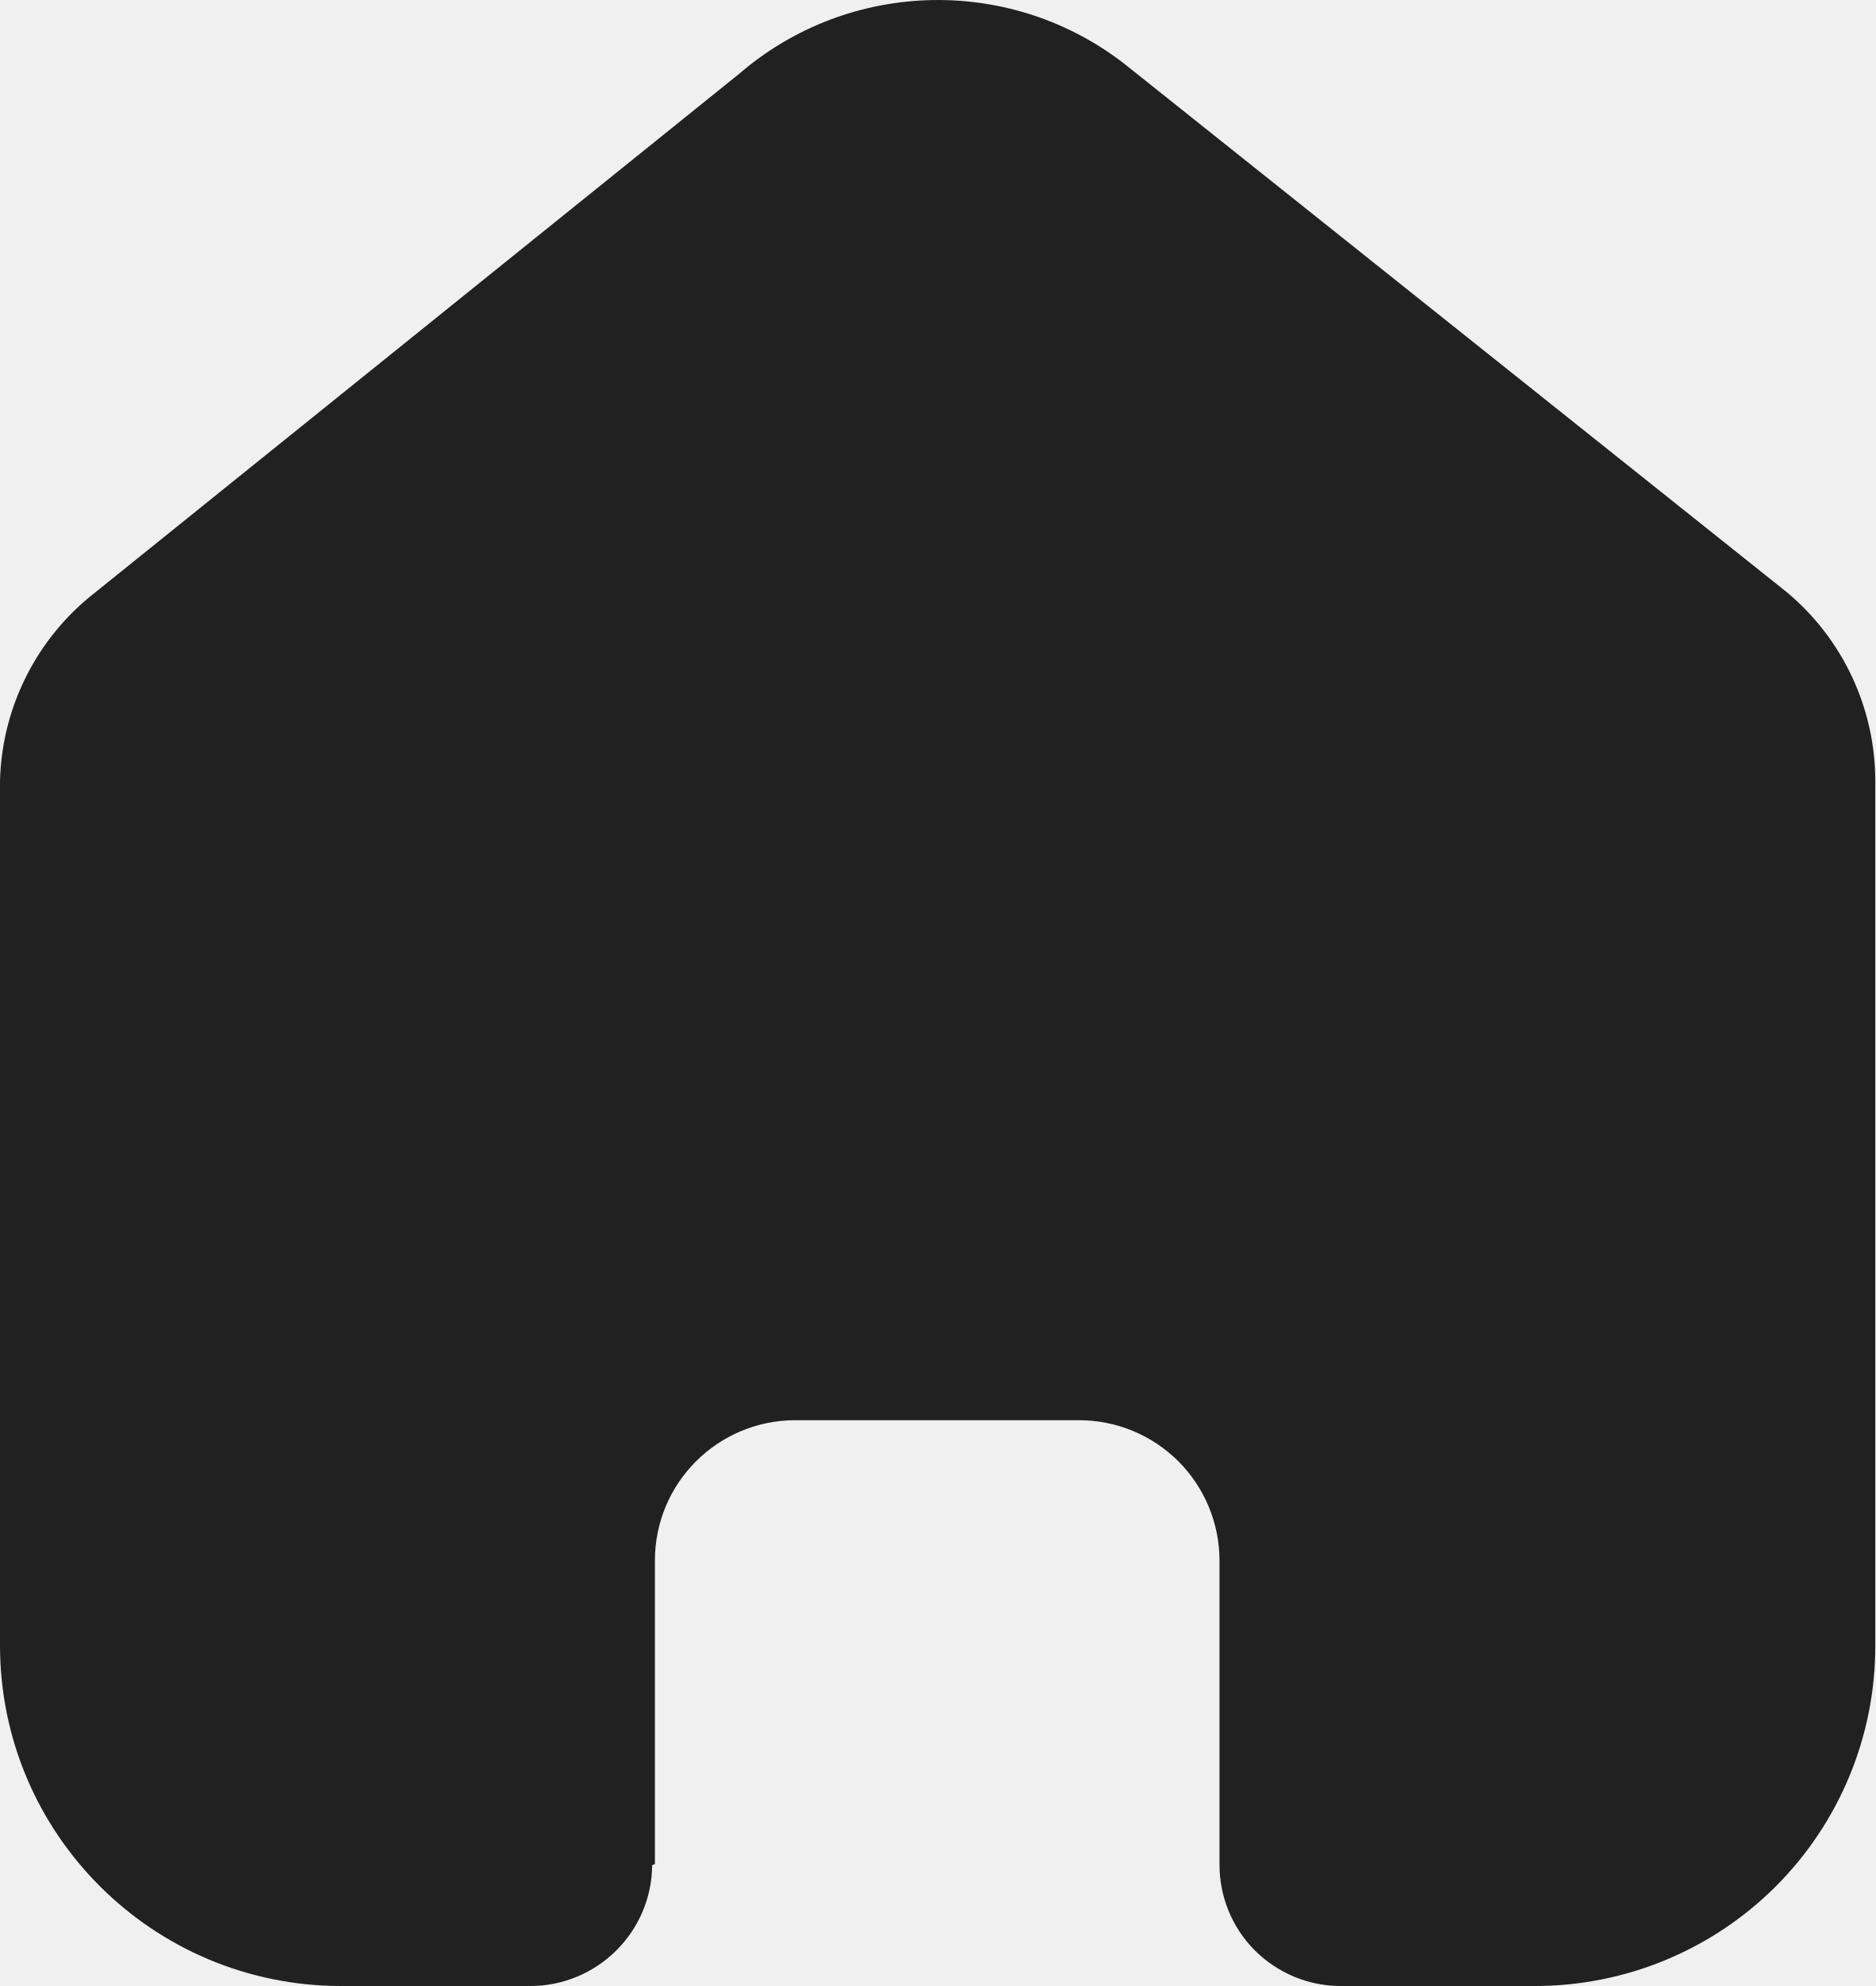
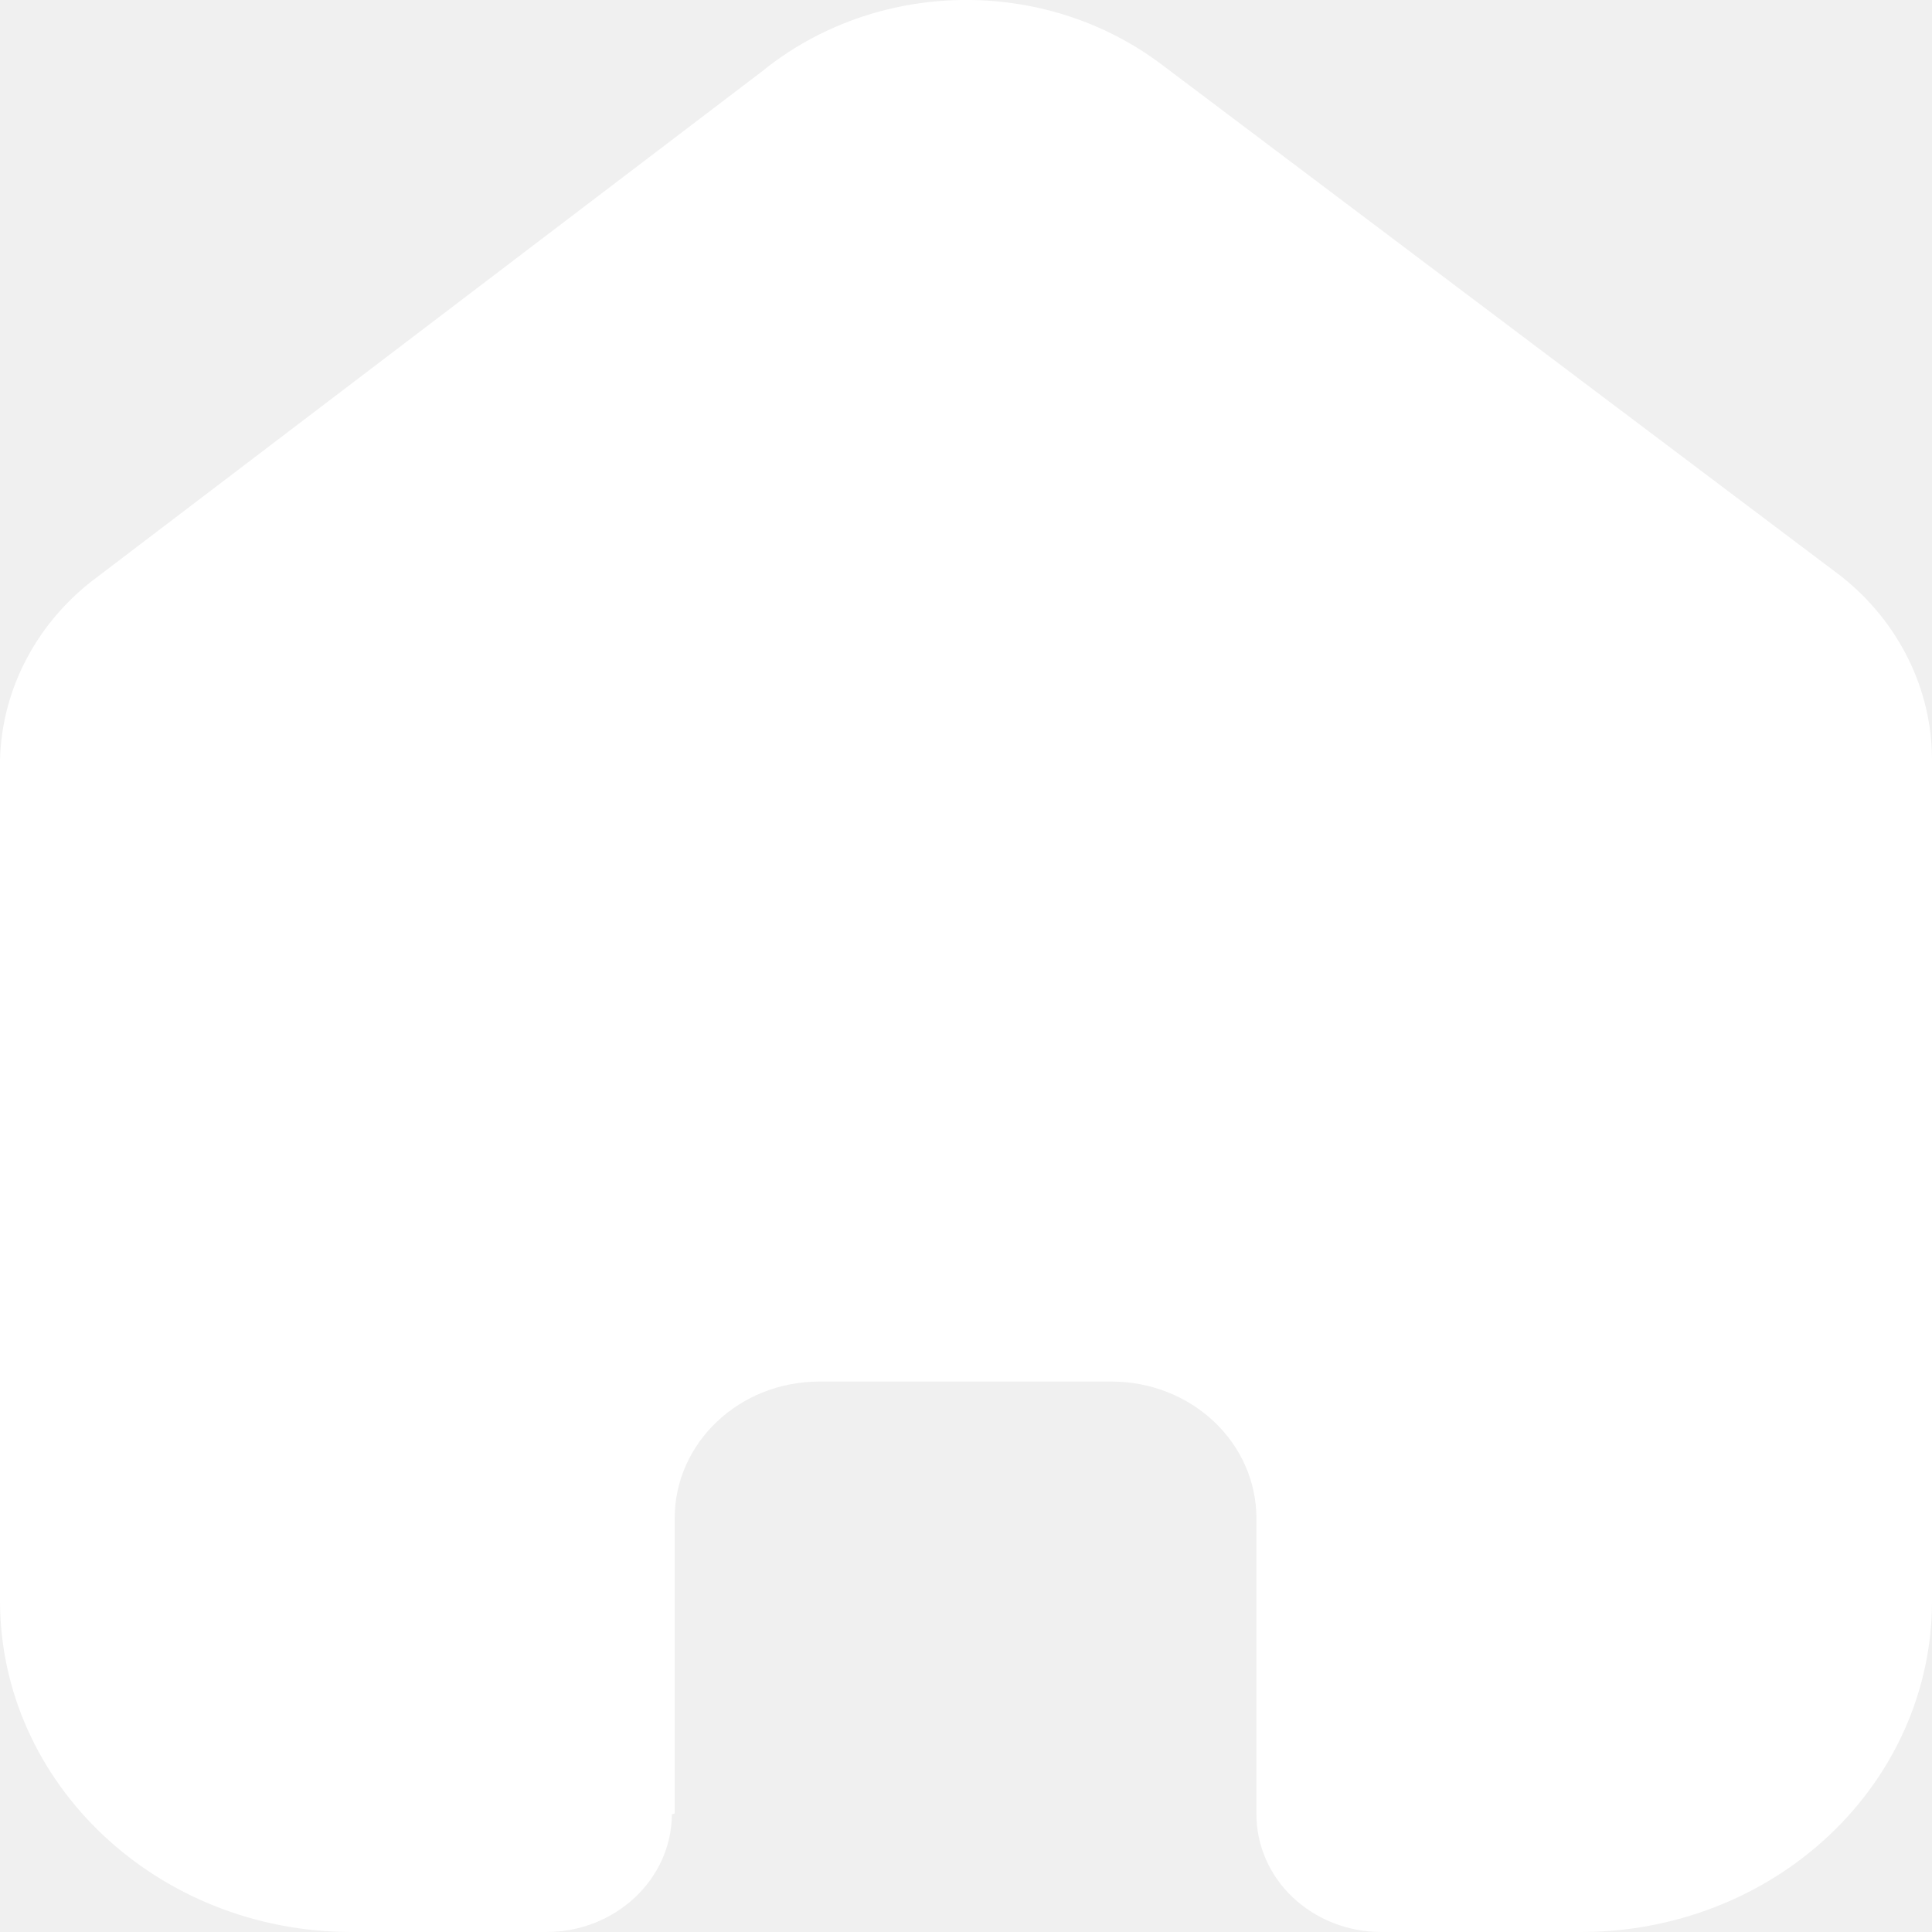
- <svg xmlns="http://www.w3.org/2000/svg" width="17" height="18" viewBox="0 0 17 18" fill="none">
-   <path d="M5.937 16.896V14.144C5.937 13.441 6.507 12.872 7.21 12.872H9.782C10.12 12.872 10.443 13.006 10.682 13.244C10.921 13.483 11.055 13.807 11.055 14.144V16.896C11.054 17.188 11.168 17.469 11.374 17.676C11.581 17.883 11.861 18 12.153 18H13.908C14.727 18.002 15.514 17.679 16.094 17.101C16.674 16.523 17 15.738 17 14.92V7.08C17 6.419 16.706 5.792 16.199 5.368L10.23 0.608C9.193 -0.226 7.705 -0.199 6.697 0.672L0.865 5.368C0.334 5.78 0.016 6.409 0 7.08V14.912C0 16.618 1.384 18 3.092 18H4.807C5.414 18 5.908 17.51 5.912 16.904L5.937 16.896Z" fill="#212121" />
+ <svg xmlns="http://www.w3.org/2000/svg" width="22" height="22" viewBox="0 0 22 22" fill="none">
+   <path id="Vector" d="M7.683 20.65V17.288C7.683 16.428 8.42 15.732 9.33 15.732H12.659C13.096 15.732 13.515 15.896 13.824 16.188C14.133 16.479 14.307 16.875 14.307 17.288V20.65C14.305 21.008 14.453 21.351 14.719 21.604C14.987 21.857 15.349 22 15.728 22H17.998C19.059 22.002 20.077 21.607 20.827 20.901C21.578 20.195 22 19.236 22 18.236V8.653C22 7.845 21.62 7.079 20.964 6.561L13.239 0.743C11.896 -0.277 9.971 -0.244 8.667 0.821L1.12 6.561C0.432 7.064 0.021 7.833 0 8.653V18.226C0 20.31 1.791 22 4.002 22H6.22C7.006 22 7.646 21.402 7.651 20.66L7.683 20.65Z" fill="white" />
</svg>
